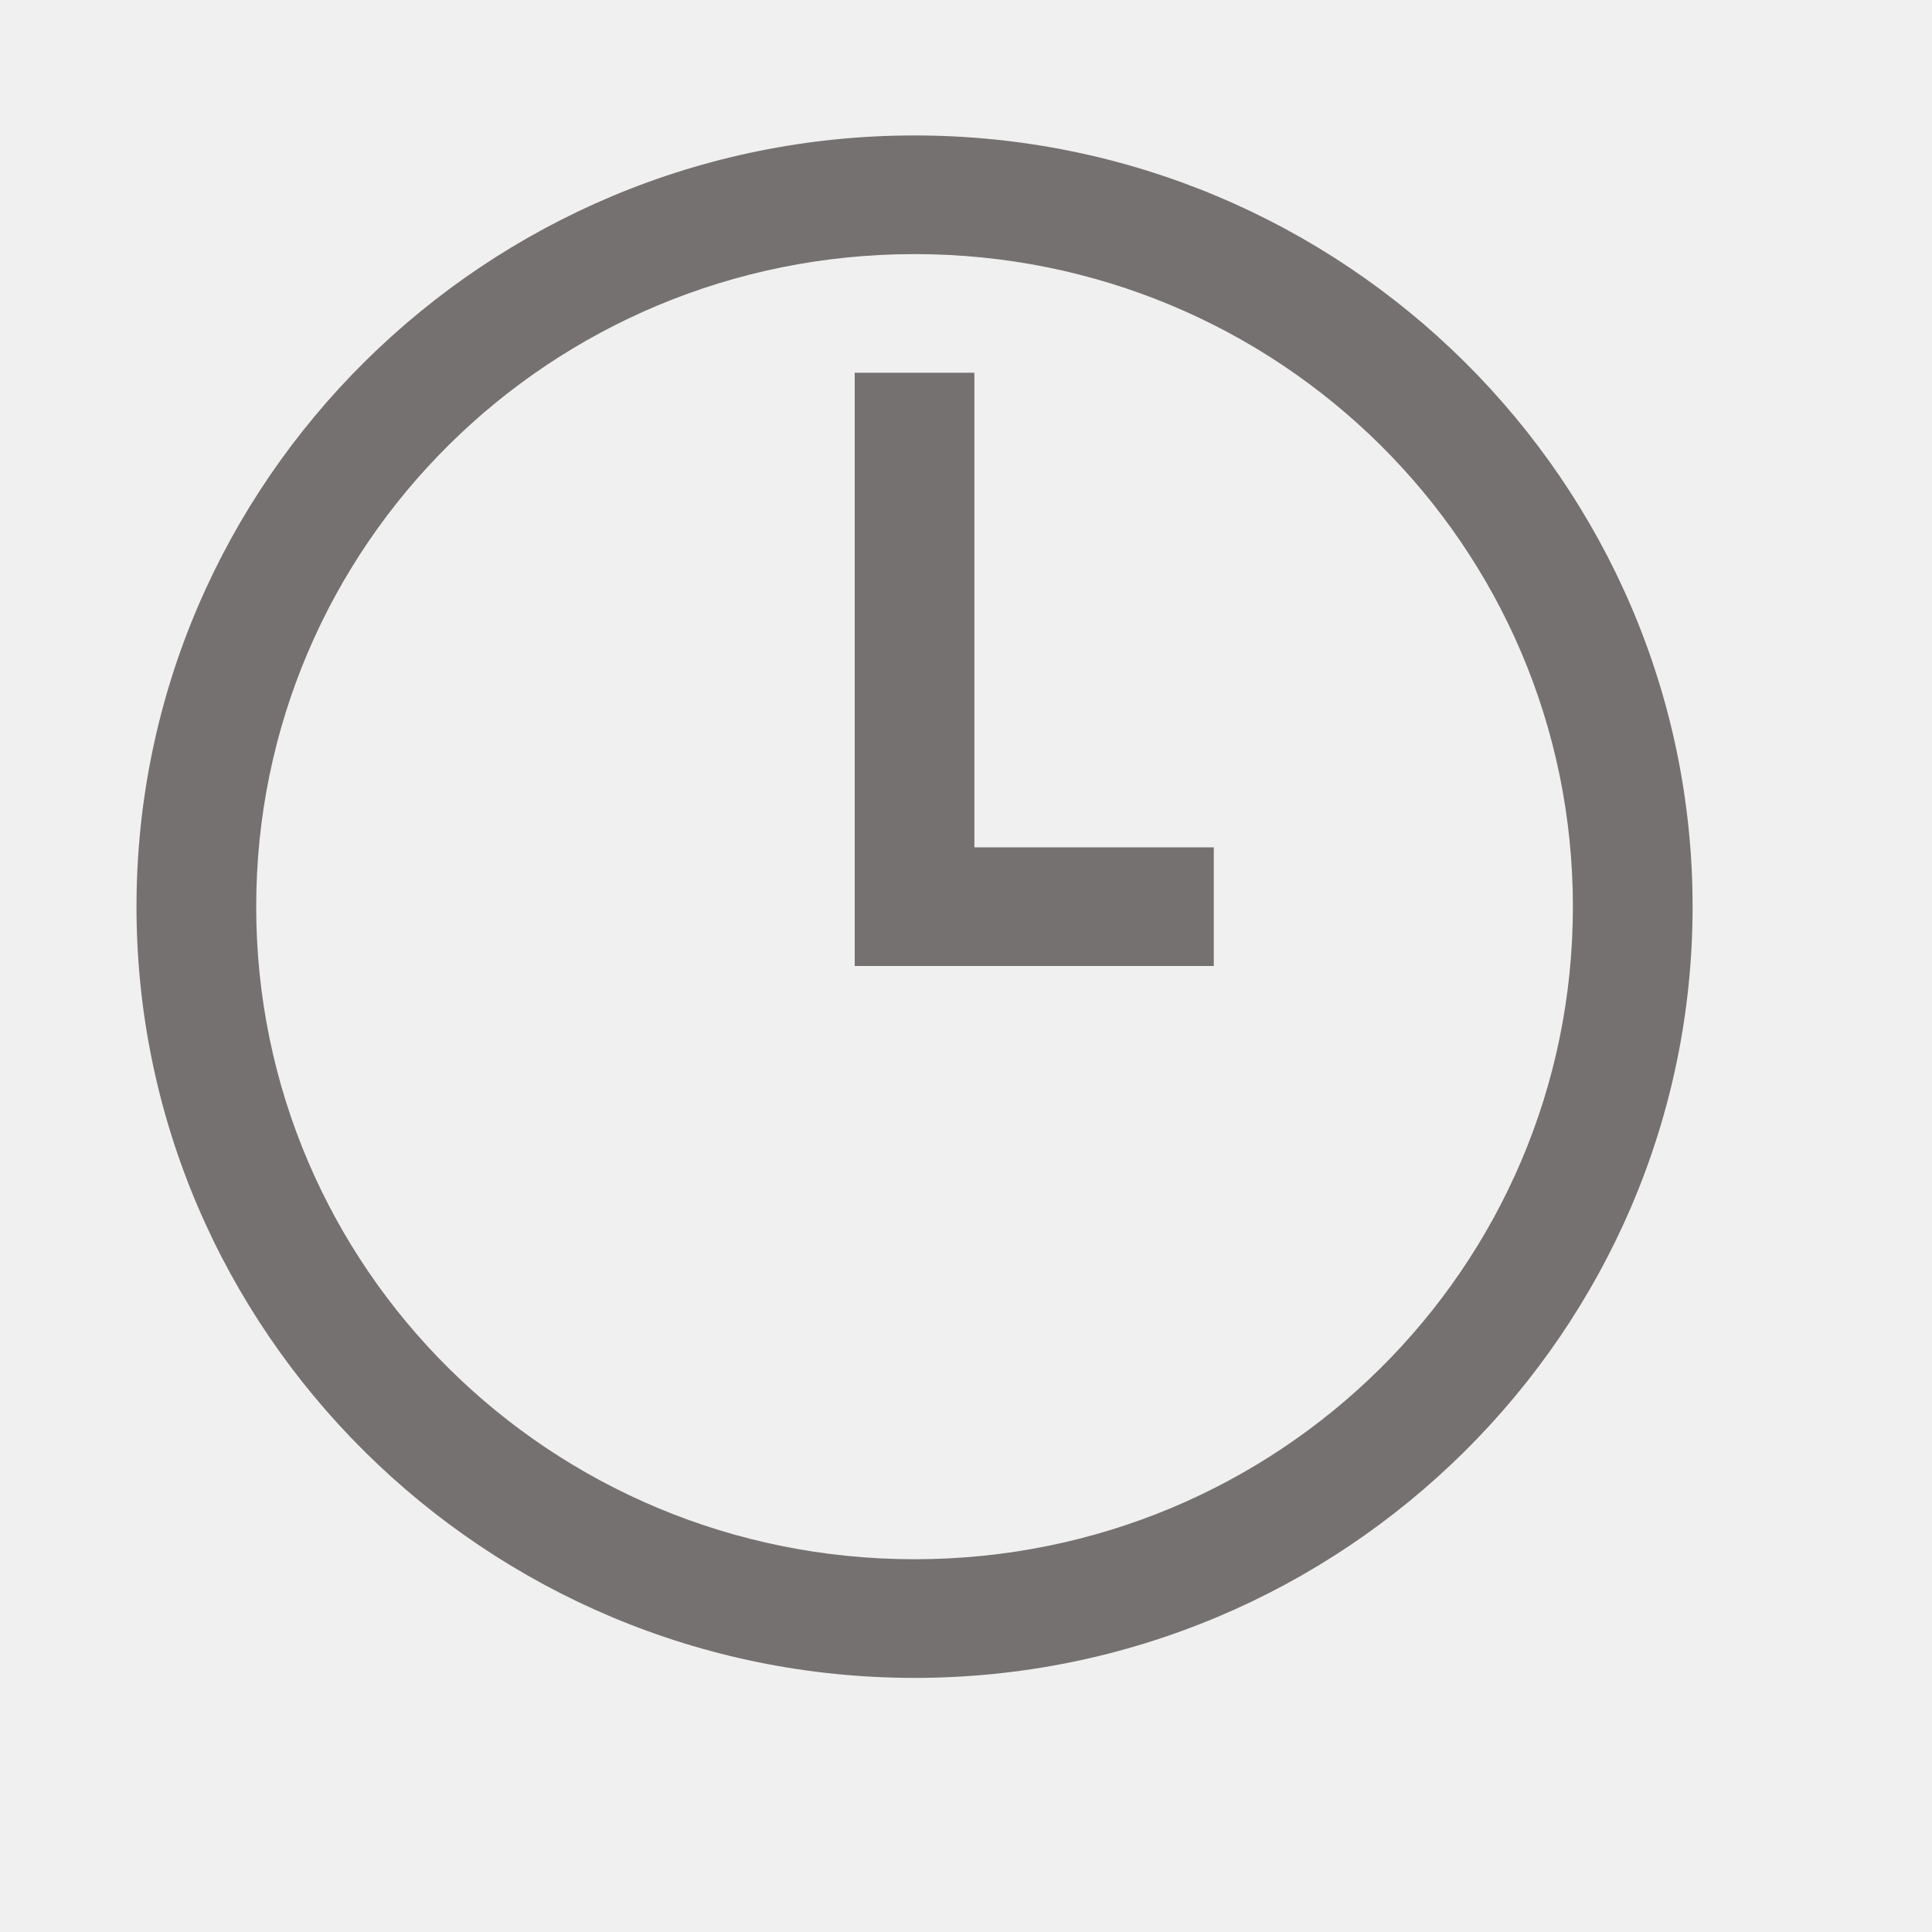
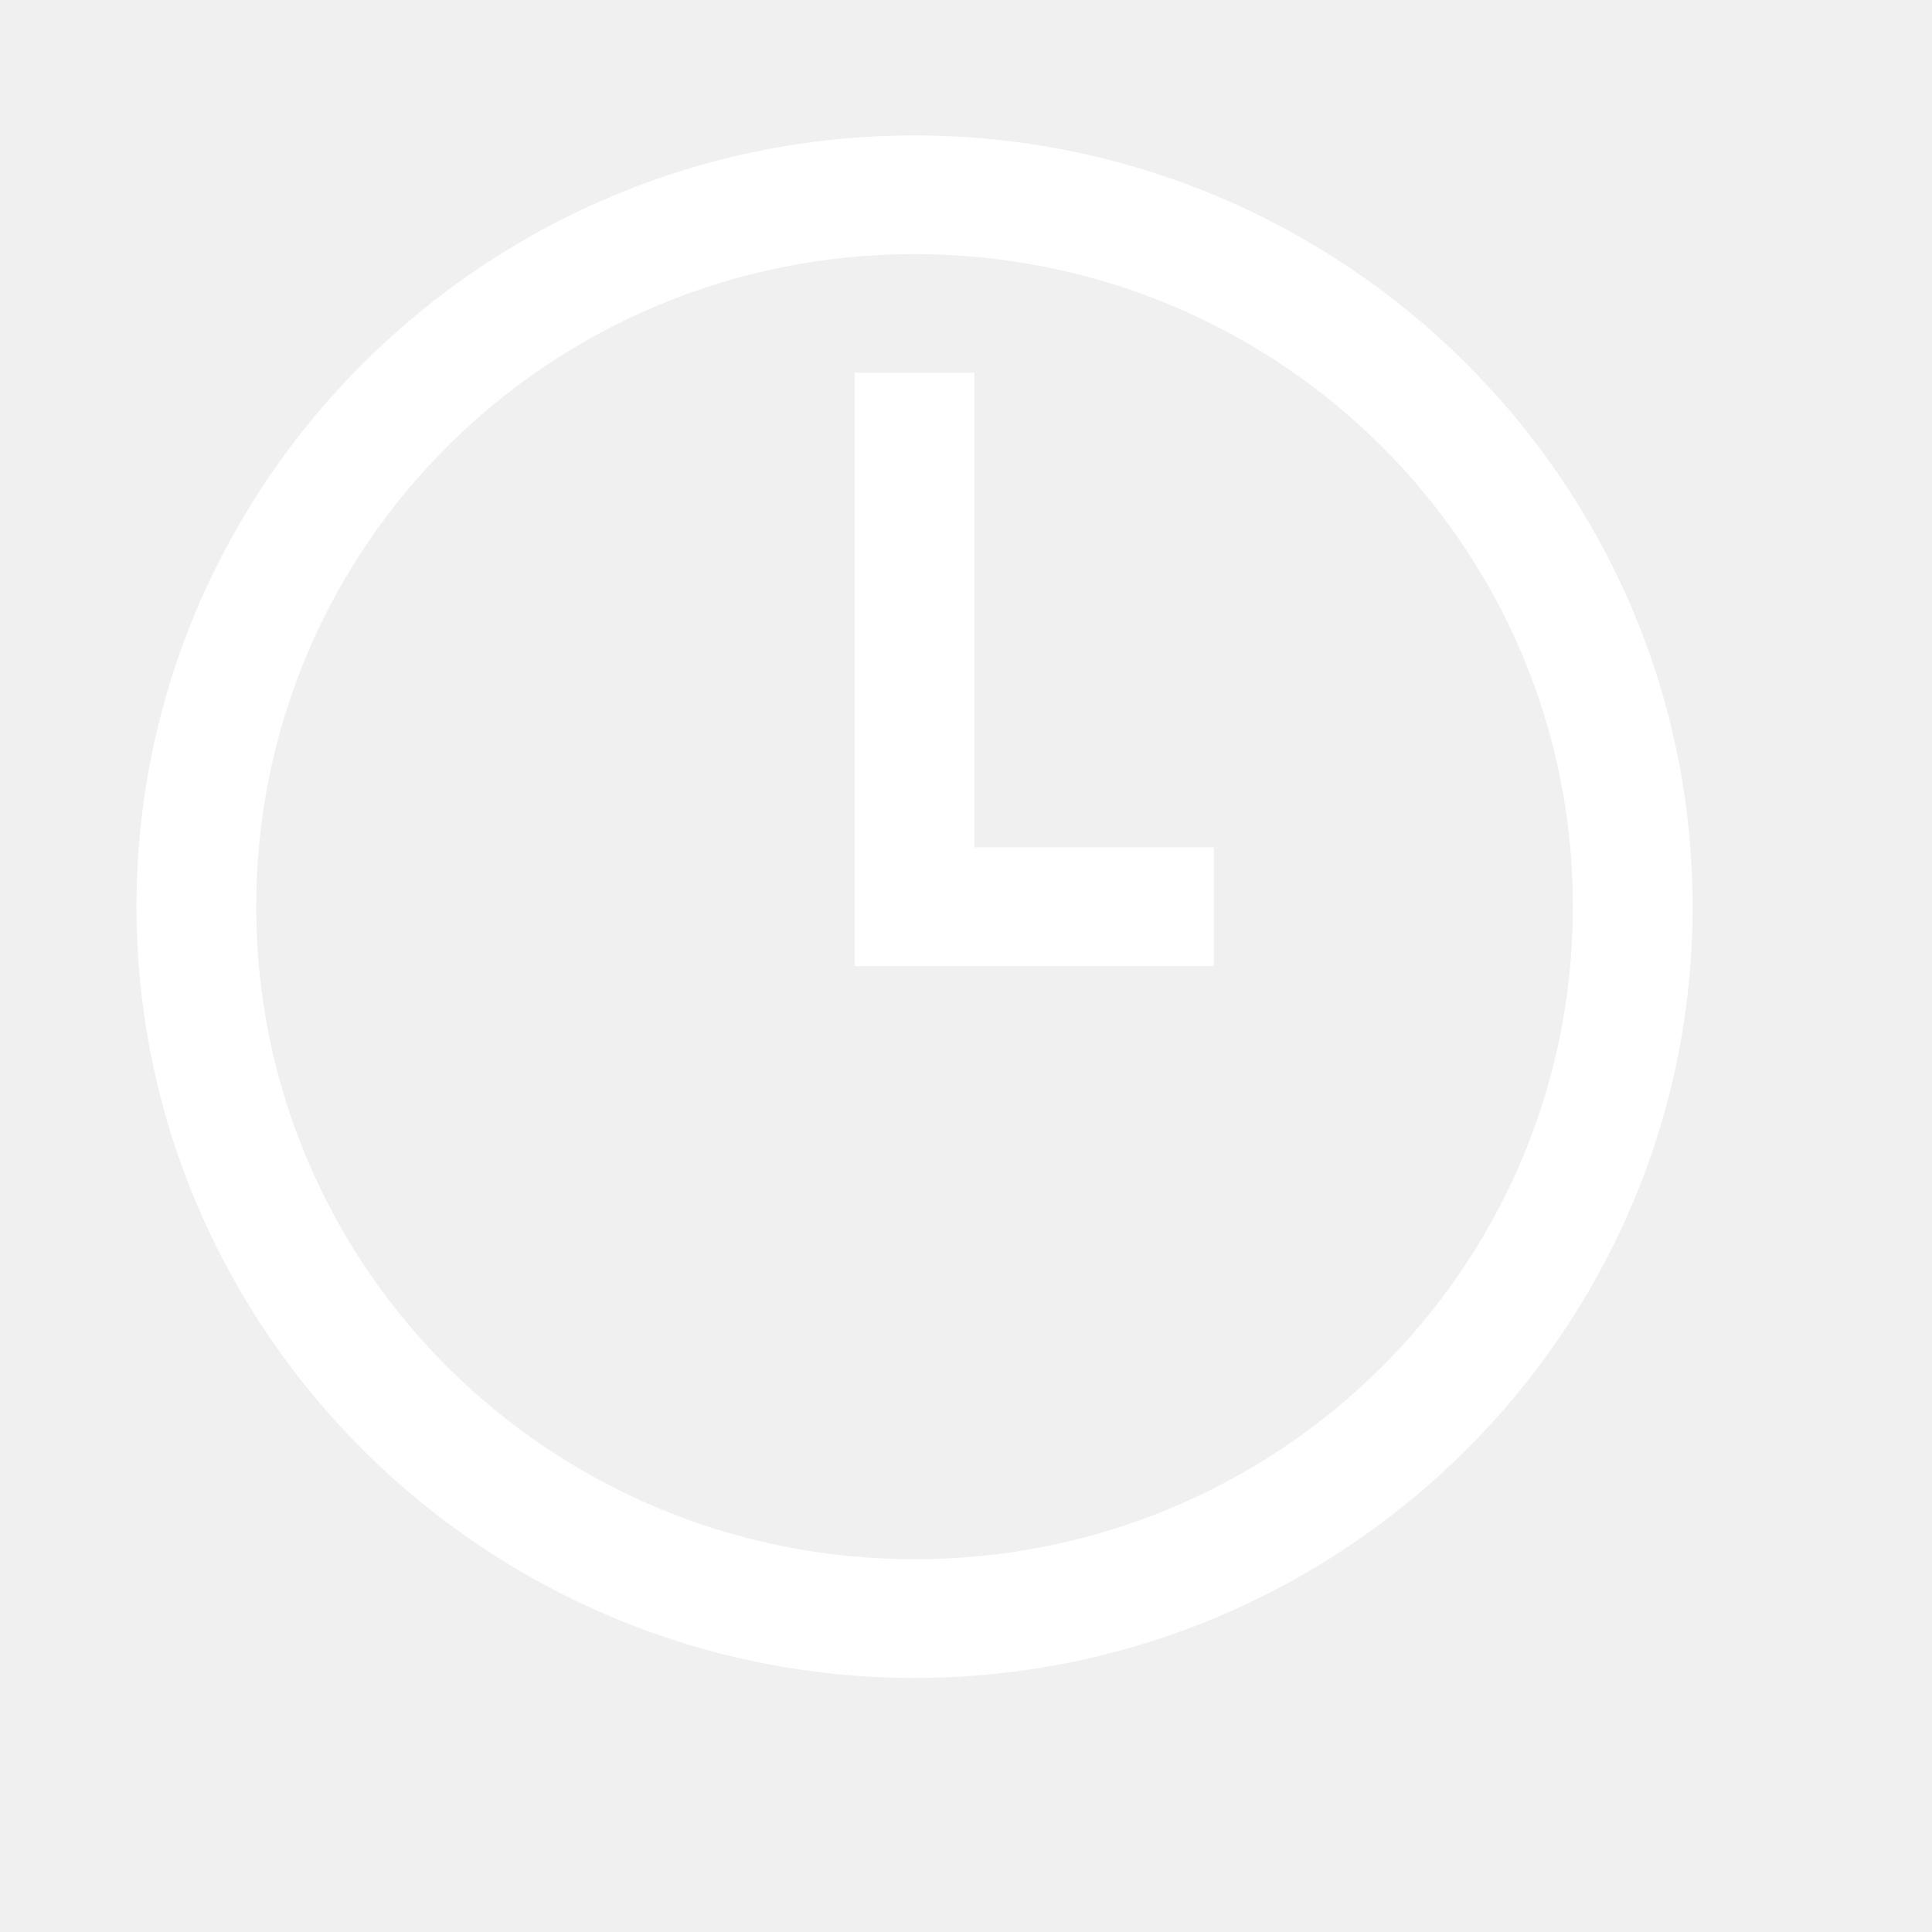
<svg xmlns="http://www.w3.org/2000/svg" width="115" height="115" xml:space="preserve" overflow="hidden">
  <defs>
    <clipPath id="clip0">
      <rect x="1029" y="225" width="115" height="115" />
    </clipPath>
    <clipPath id="clip1">
      <rect x="1030" y="226" width="114" height="113" />
    </clipPath>
    <clipPath id="clip2">
      <rect x="1030" y="226" width="114" height="113" />
    </clipPath>
    <clipPath id="clip3">
      <rect x="1030" y="226" width="114" height="113" />
    </clipPath>
  </defs>
  <g clip-path="url(#clip0)" transform="translate(-1029 -225)">
    <g clip-path="url(#clip1)">
      <g clip-path="url(#clip2)">
        <g clip-path="url(#clip3)">
-           <path d="M52.969 7.062C27.671 7.062 7.062 27.671 7.062 52.969 7.062 78.267 27.671 98.875 52.969 98.875 78.267 98.875 98.875 78.267 98.875 52.969 98.875 27.671 78.267 7.062 52.969 7.062ZM52.969 14.125C74.46 14.125 91.812 31.478 91.812 52.969 91.812 74.46 74.46 91.812 52.969 91.812 31.478 91.812 14.125 74.46 14.125 52.969 14.125 31.478 31.478 14.125 52.969 14.125ZM49.438 21.188 49.438 56.5 70.625 56.5 70.625 49.438 56.5 49.438 56.5 21.188Z" fill="#767171" fill-rule="nonzero" fill-opacity="1" transform="matrix(1.00885 0 0 1 1030 226)" />
+           <path d="M52.969 7.062C27.671 7.062 7.062 27.671 7.062 52.969 7.062 78.267 27.671 98.875 52.969 98.875 78.267 98.875 98.875 78.267 98.875 52.969 98.875 27.671 78.267 7.062 52.969 7.062ZM52.969 14.125C74.46 14.125 91.812 31.478 91.812 52.969 91.812 74.46 74.46 91.812 52.969 91.812 31.478 91.812 14.125 74.46 14.125 52.969 14.125 31.478 31.478 14.125 52.969 14.125ZM49.438 21.188 49.438 56.5 70.625 56.5 70.625 49.438 56.5 49.438 56.5 21.188Z" fill="#ffffff" fill-rule="nonzero" fill-opacity="1" transform="matrix(1.00885 0 0 1 1030 226)" />
        </g>
      </g>
    </g>
  </g>
</svg>
